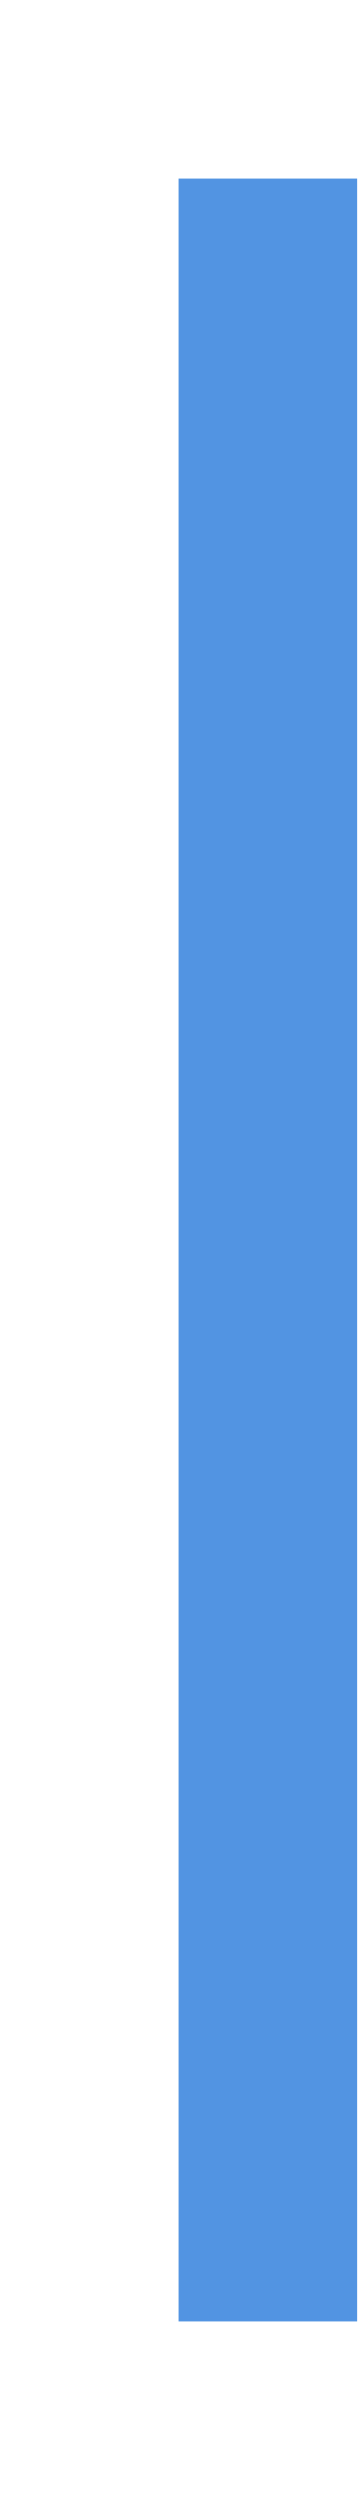
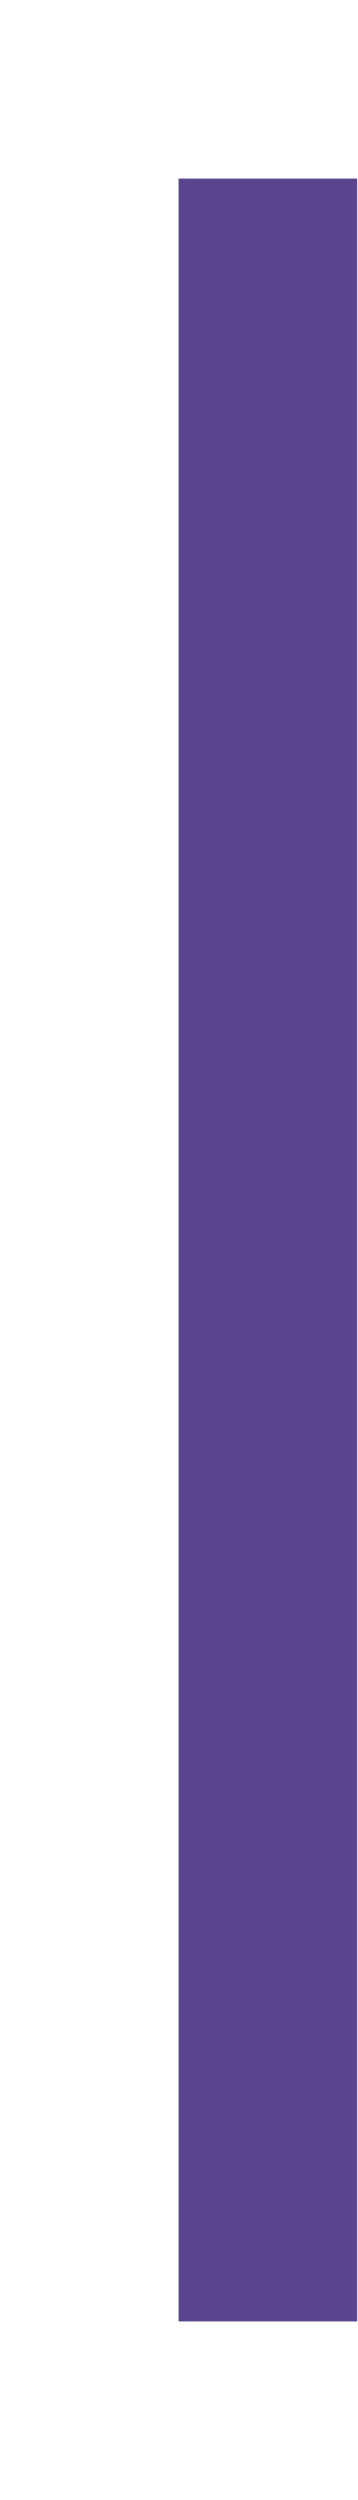
<svg xmlns="http://www.w3.org/2000/svg" xmlns:ns1="http://www.openswatchbook.org/uri/2009/osb" xmlns:xlink="http://www.w3.org/1999/xlink" width="4" height="28" id="svg11300" version="1.0" style="display:inline;enable-background:new">
  <defs id="defs3">
    <linearGradient id="selected_bg_color" ns1:paint="solid">
-       <stop style="stop-color:#5294e2;stop-opacity:1;" offset="0" id="stop4137" />
+       <stop style="stop-color:#5C458F;stop-opacity:1;" offset="0" id="stop4137" />
    </linearGradient>
    <linearGradient xlink:href="#selected_bg_color" id="linearGradient4139" x1="14" y1="298" x2="14" y2="300" gradientUnits="userSpaceOnUse" gradientTransform="translate(272,-302)" />
  </defs>
  <g style="display:inline" id="layer1" transform="translate(0,-272)">
    <rect style="opacity:1;fill:url(#linearGradient4139);fill-opacity:1;stroke:none" id="rect4270-9" width="24" height="2" x="274" y="-4" transform="matrix(0,1,-1,0,0,0)" />
  </g>
</svg>
